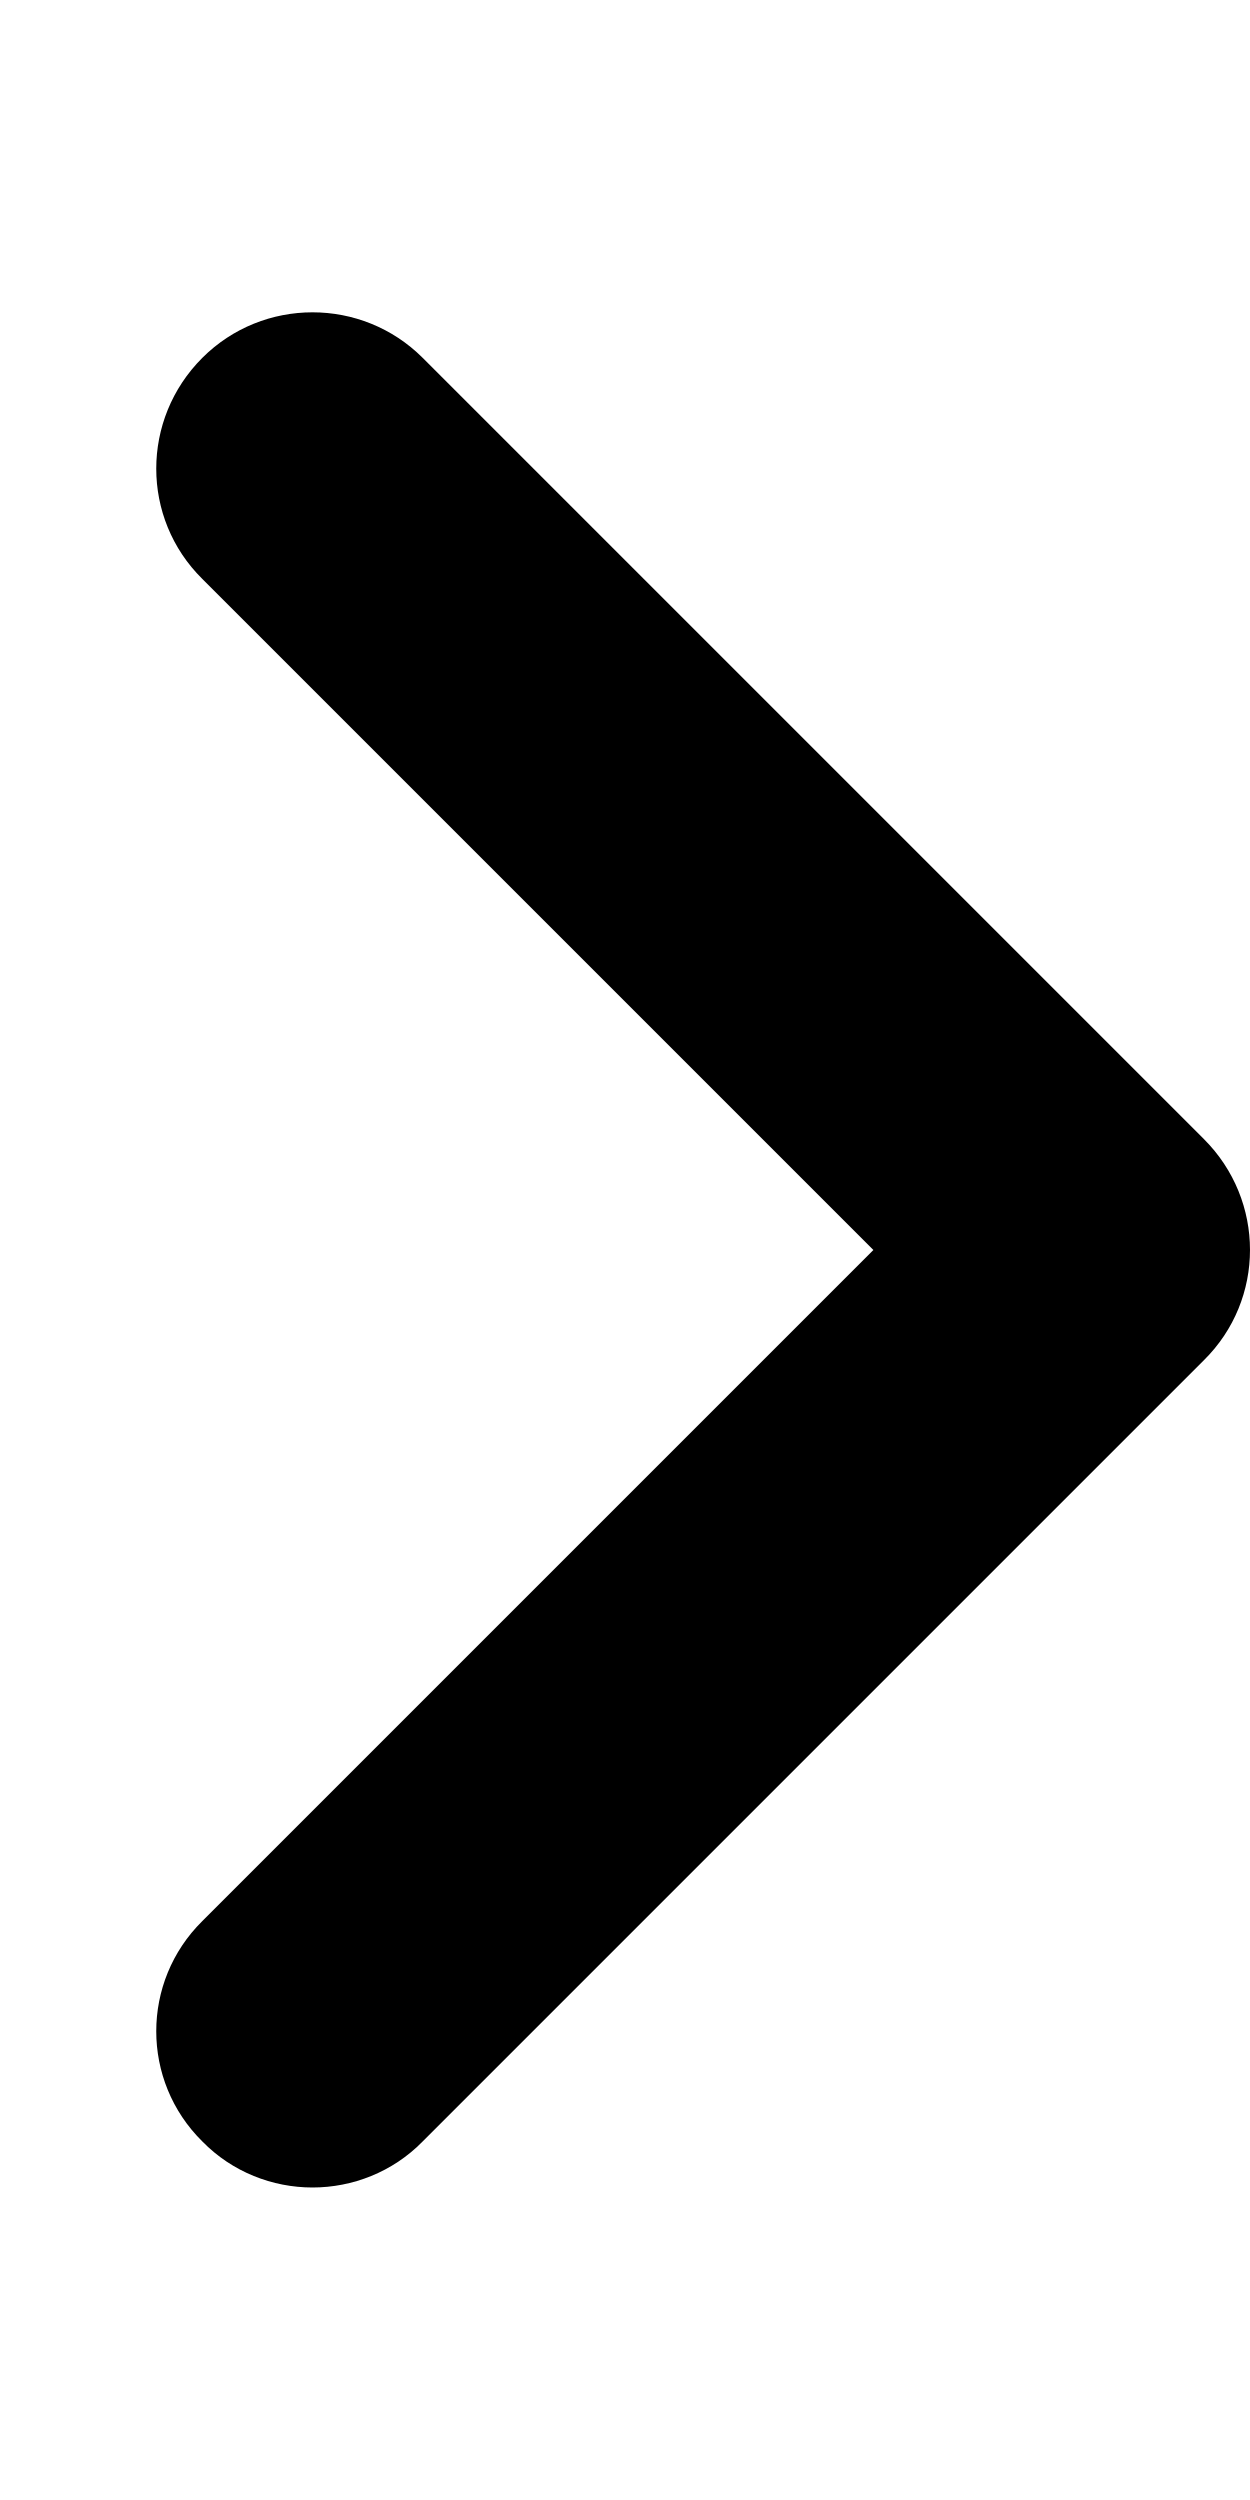
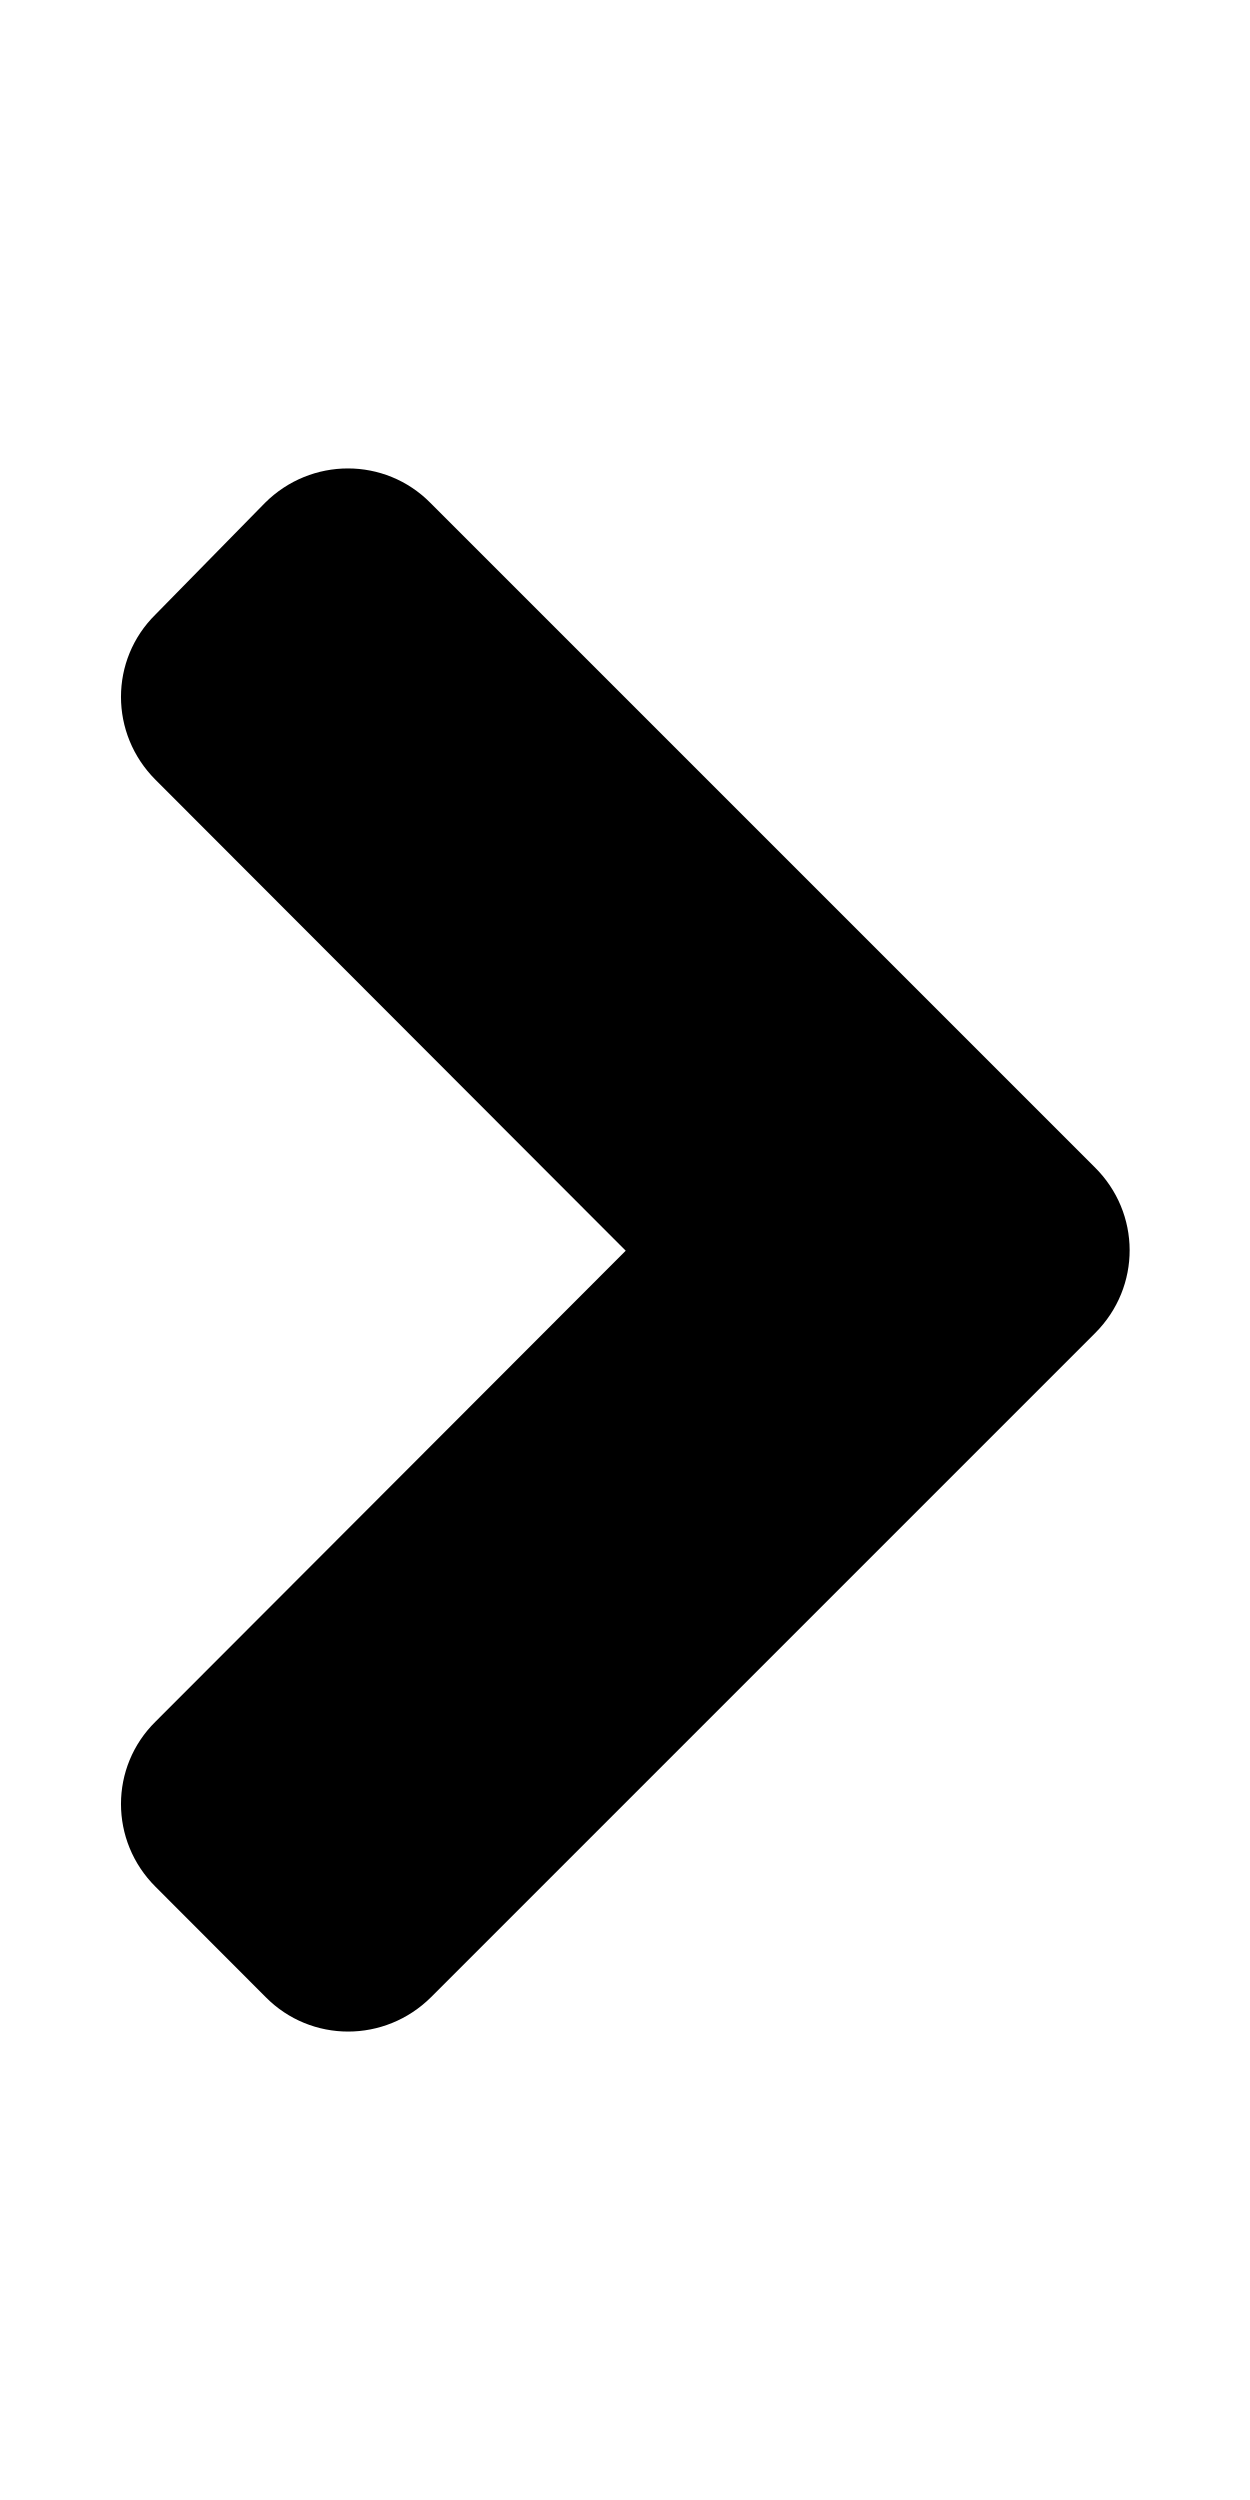
<svg xmlns="http://www.w3.org/2000/svg" width="7px" height="14px" viewBox="0 0 7 14" version="1.1">
-   <g>
-     <path d="M 1.75 12.25 C 1.527 12.25 1.301 12.164 1.133 11.992 C 0.789 11.652 0.789 11.098 1.133 10.758 L 4.891 7 L 1.133 3.242 C 0.789 2.902 0.789 2.348 1.133 2.004 C 1.473 1.664 2.027 1.664 2.367 2.004 L 6.742 6.379 C 7.086 6.723 7.086 7.277 6.742 7.617 L 2.367 11.992 C 2.199 12.164 1.973 12.25 1.75 12.25 Z M 1.75 12.25 " />
+   <g id="surface1">
+     <path d="M 6.133 7.465 L 2.414 11.184 C 2.156 11.441 1.742 11.441 1.488 11.184 L 0.871 10.566 C 0.613 10.309 0.613 9.895 0.871 9.641 L 3.504 7.004 L 0.871 4.367 C 0.613 4.109 0.613 3.695 0.871 3.441 L 1.484 2.816 C 1.742 2.559 2.156 2.559 2.41 2.816 L 6.129 6.535 C 6.391 6.793 6.391 7.207 6.133 7.465 Z M 6.133 7.465 " />
  </g>
</svg>
